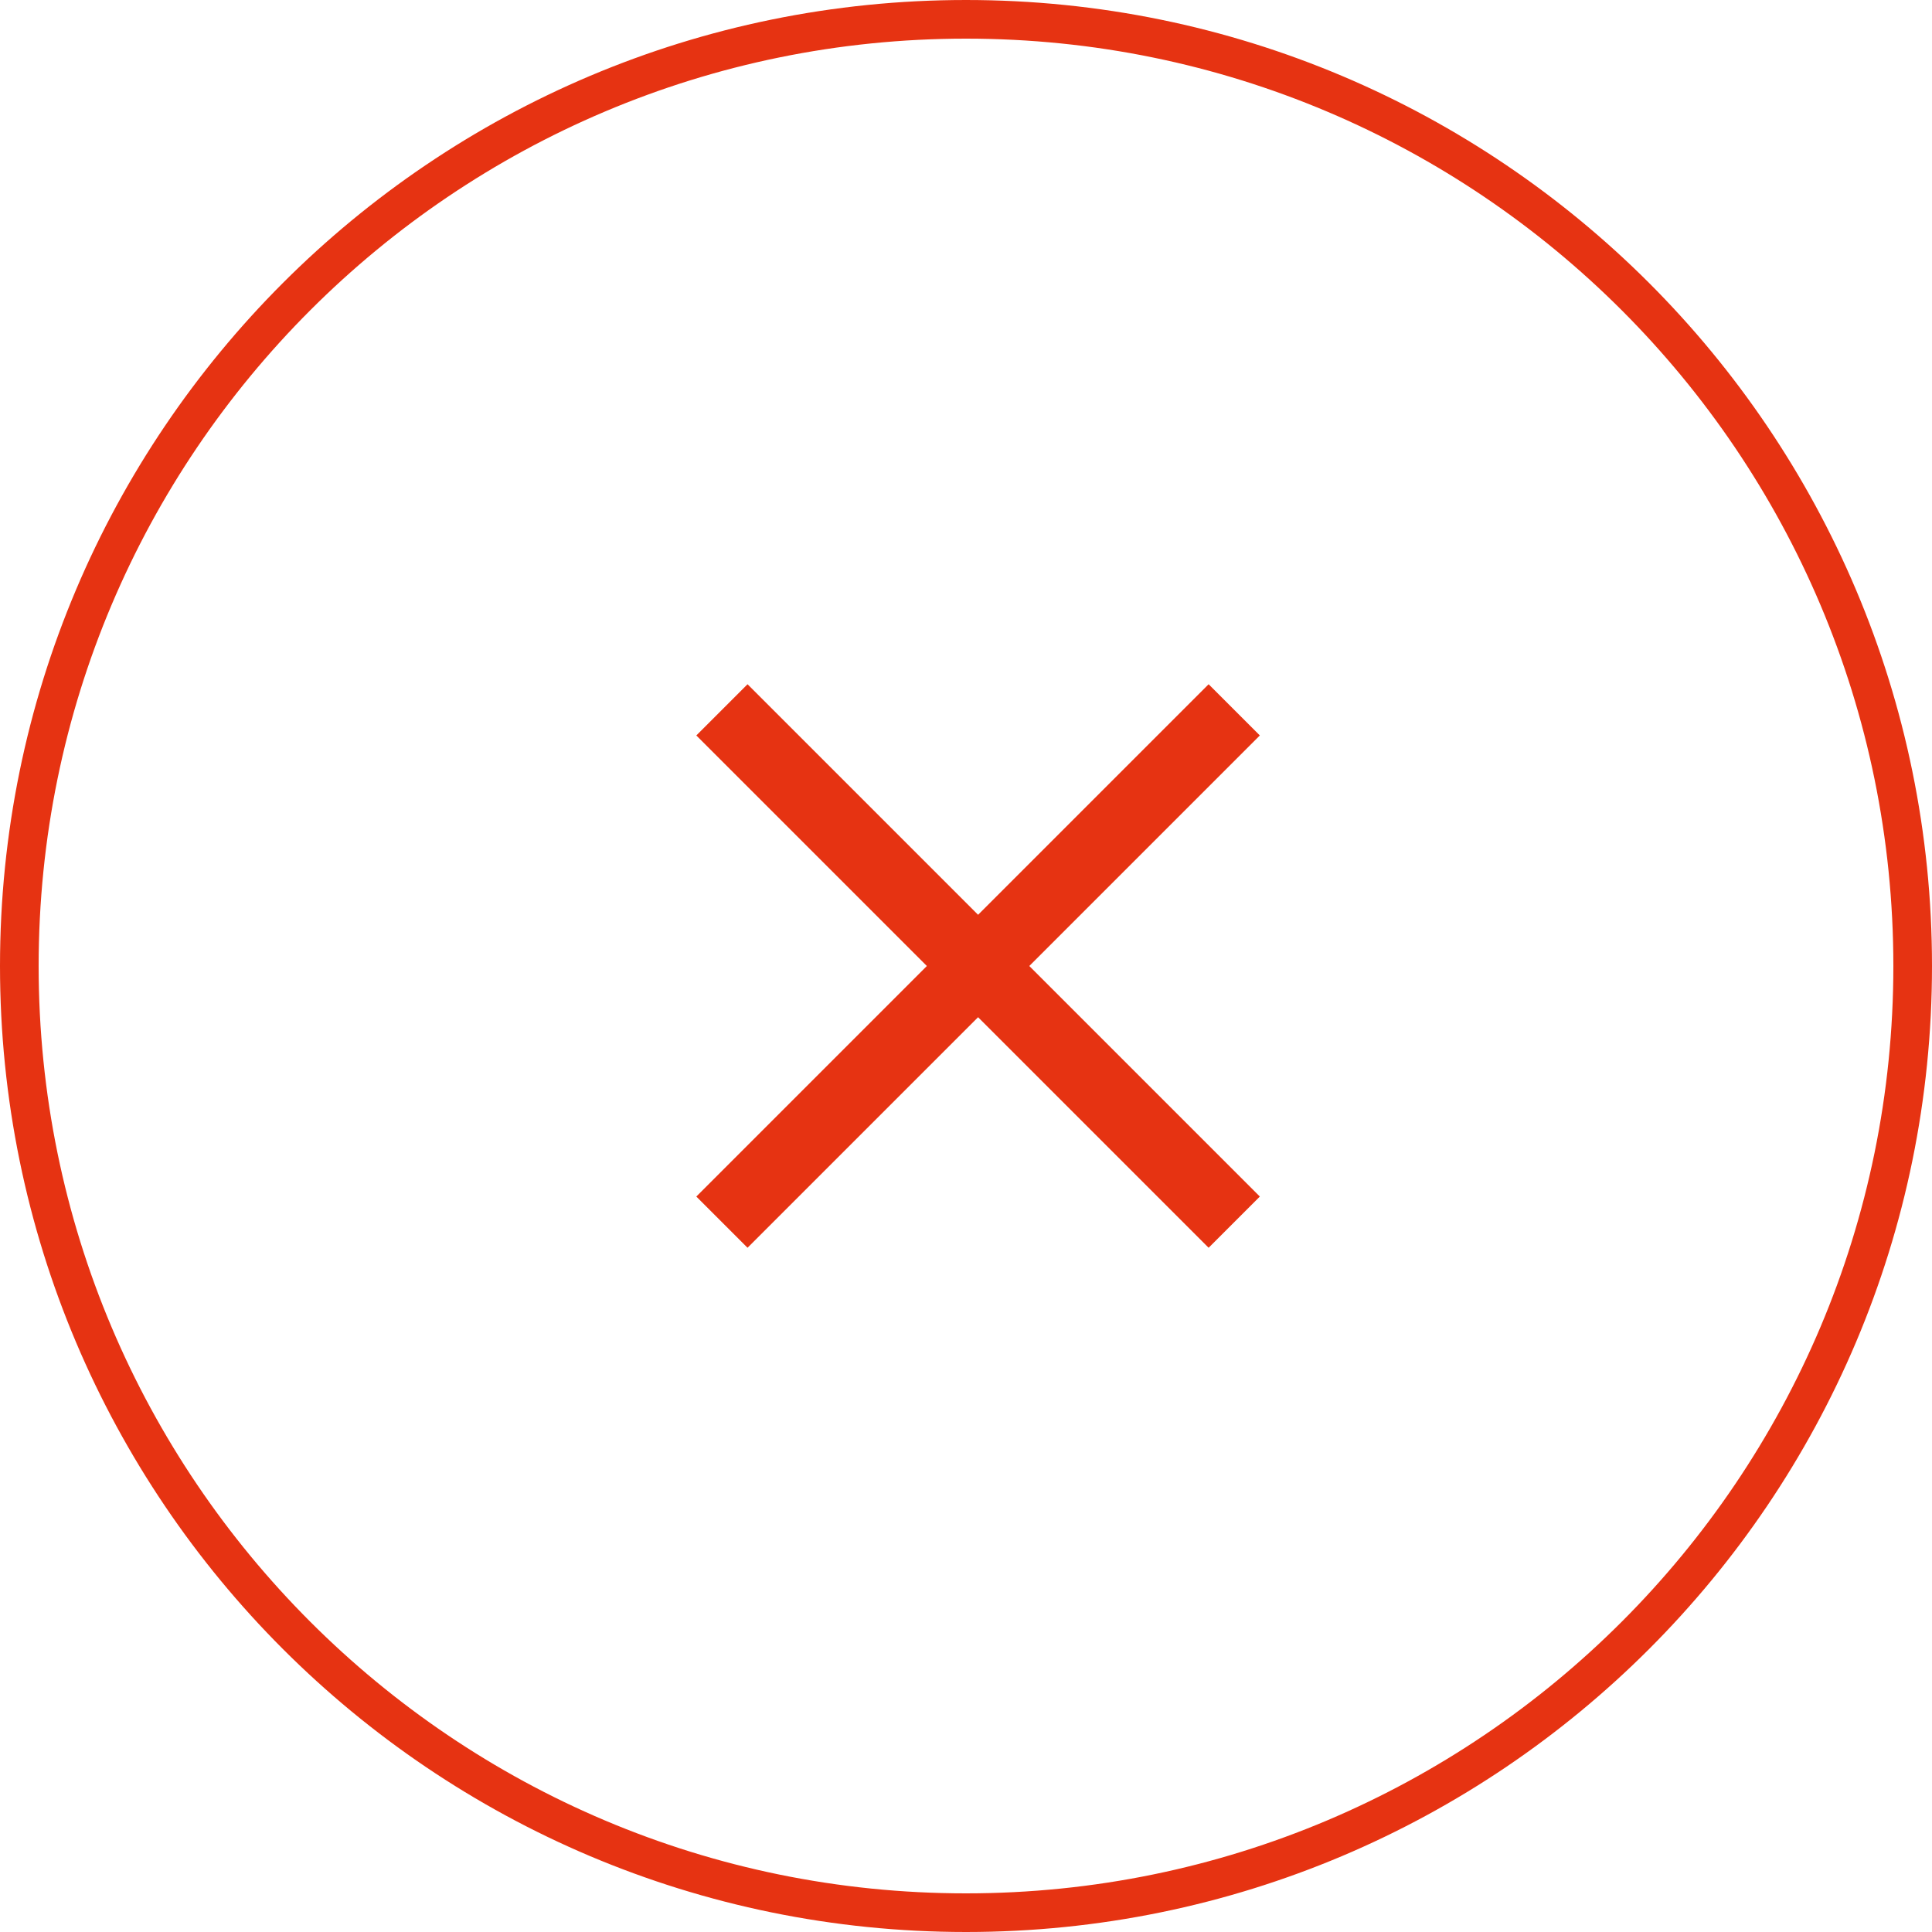
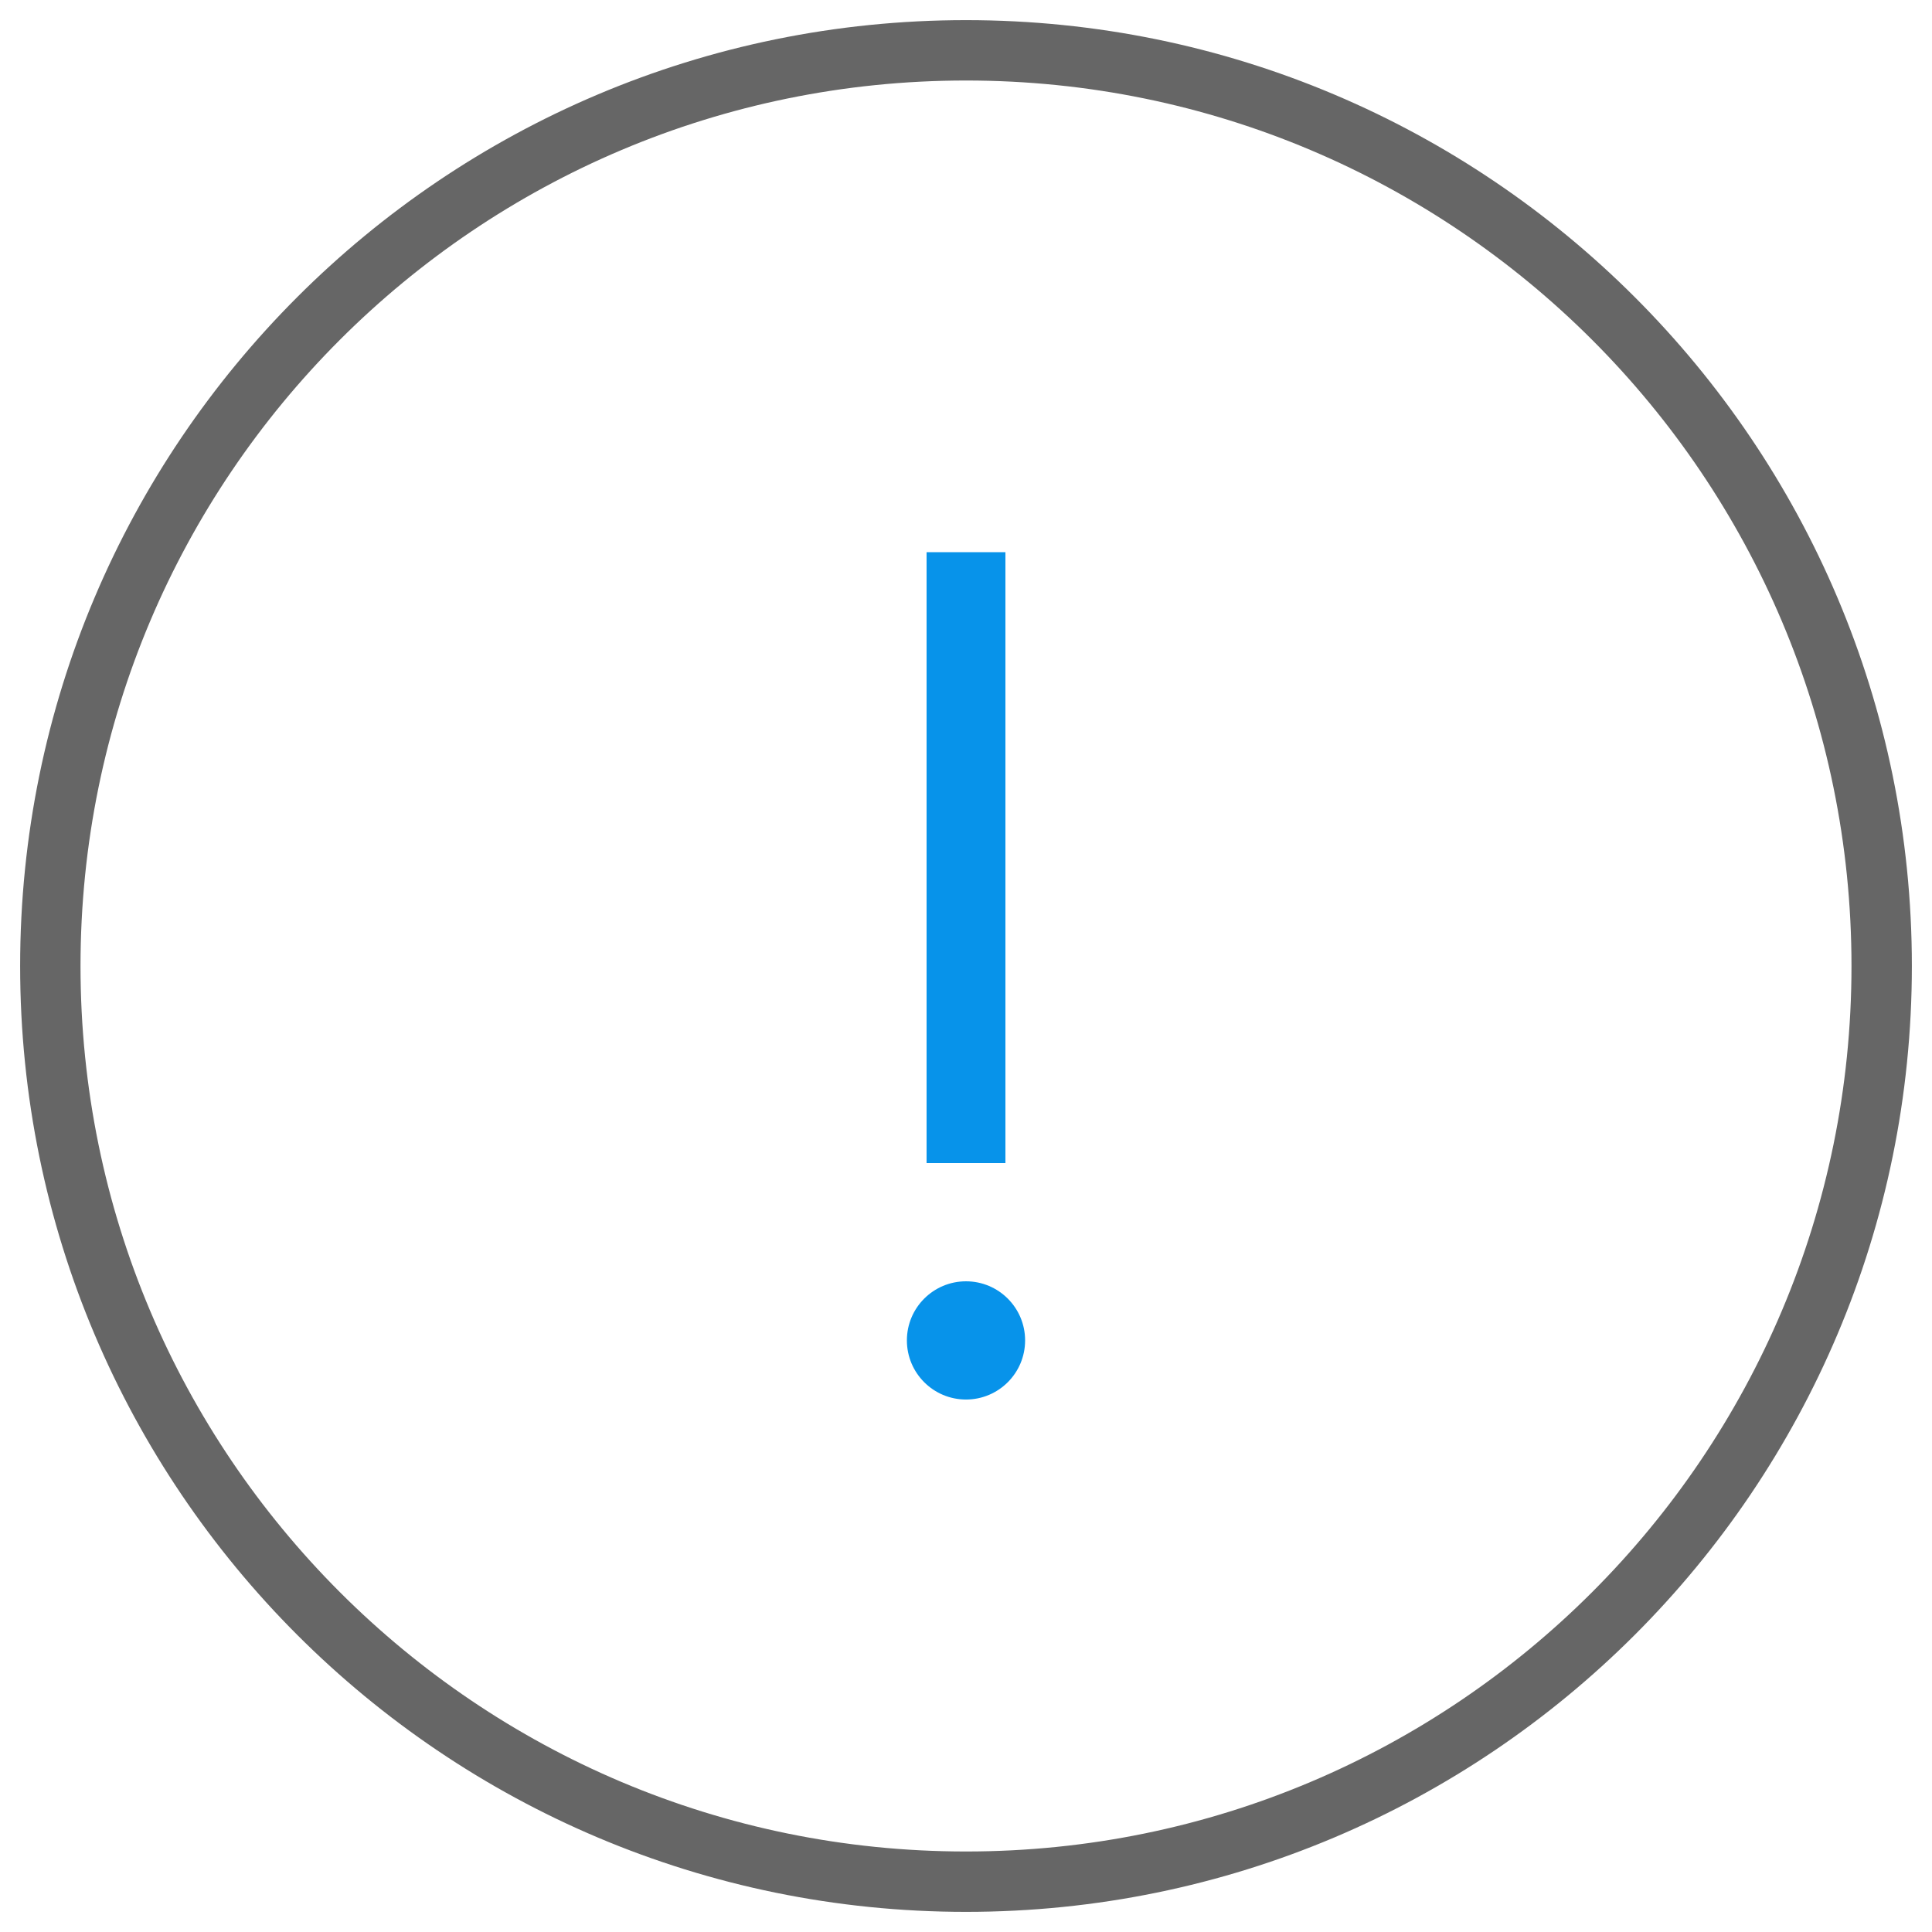
- <svg xmlns="http://www.w3.org/2000/svg" width="80" height="80" viewBox="0 0 80 80">
+ <svg xmlns="http://www.w3.org/2000/svg" width="64" height="64">
  <g fill="none" fill-rule="evenodd">
-     <g>
-       <g transform="translate(-920, -281) translate(920, 281)">
-         <rect width="78.4" height="78.4" x=".8" y=".8" fill-rule="nonzero" stroke="#E63312" stroke-width="1.6" rx="39.2" />
-         <path fill="#E63312" d="M39 25L42 25 42 55 39 55z" transform="translate(40.5, 40) rotate(-45) translate(-40.5, -40)" />
-         <path fill="#E63312" d="M39 25L42 25 42 55 39 55z" transform="translate(40.5, 40) rotate(-315) translate(-40.5, -40)" />
-       </g>
-     </g>
+     <path fill="#0793EA" fill-rule="nonzero" d="M33.306 18.292v20.236h-2.612V18.292z" />
+     <circle fill="#0793EA" cx="32" cy="44.403" r="1.958" />
+     <path d="M0 0h64v64H0z" />
+     <circle stroke="#666" stroke-width="2" cx="32" cy="32" r="30.333" />
  </g>
</svg>
